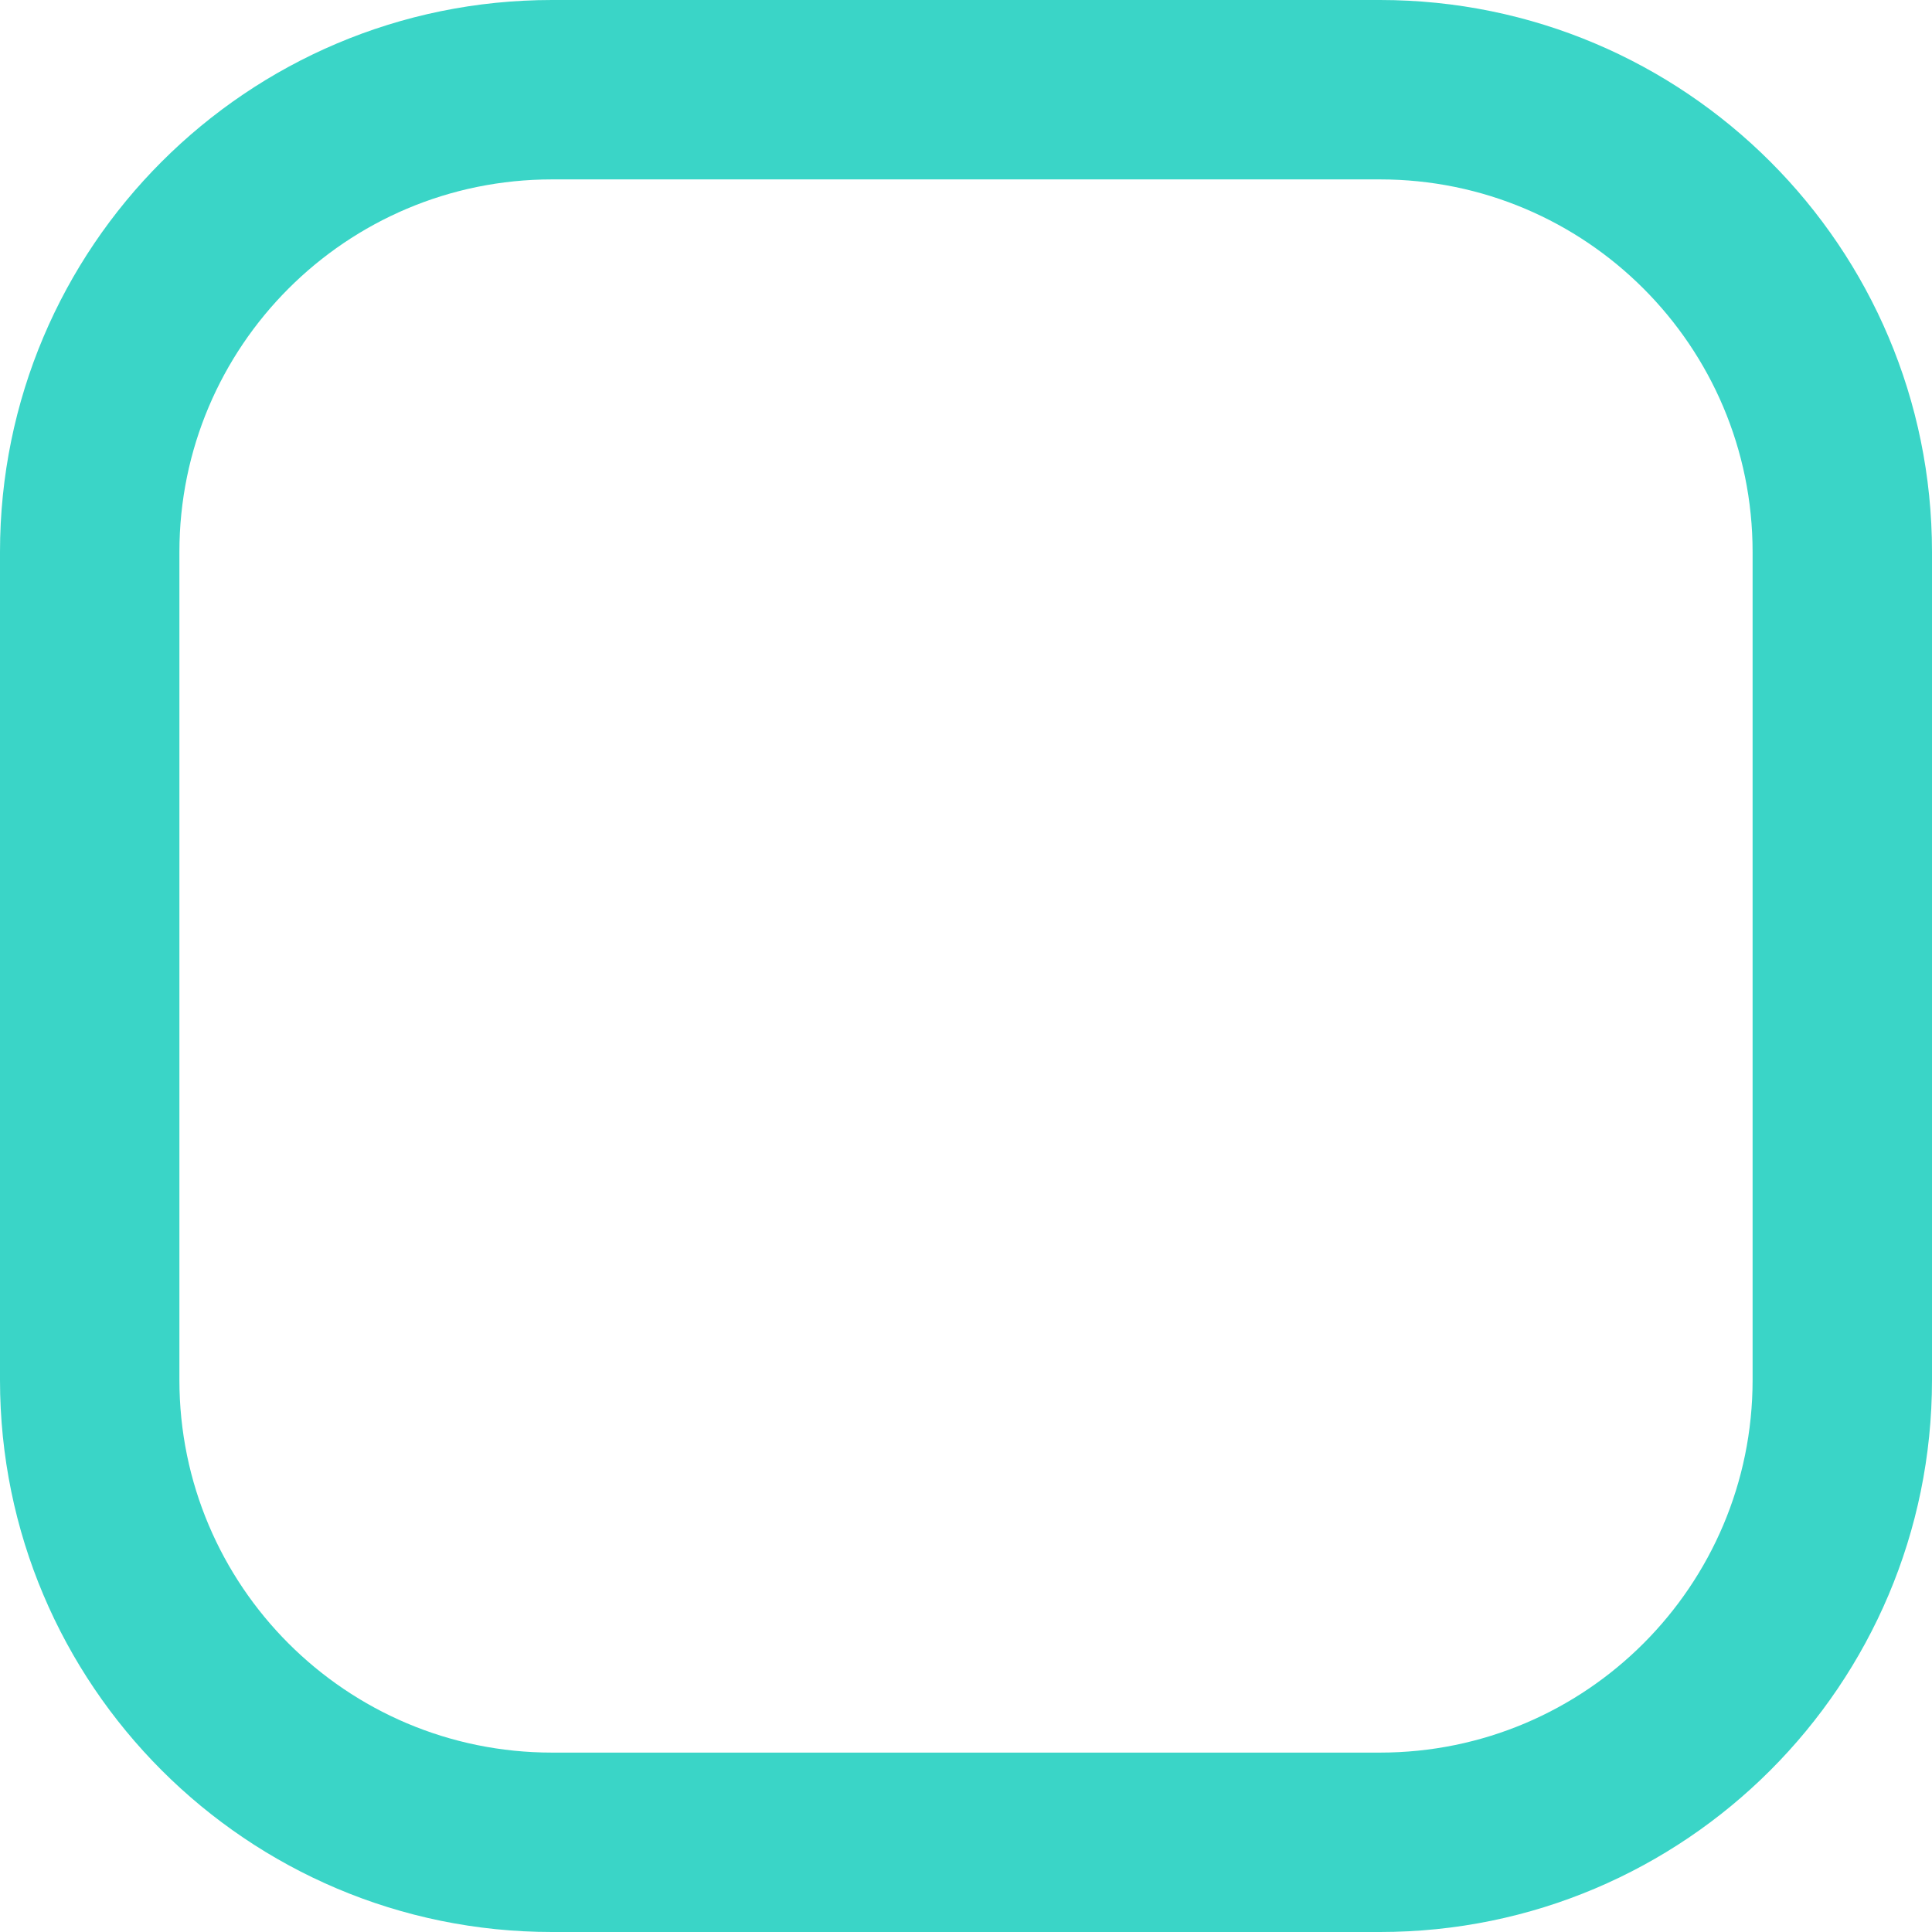
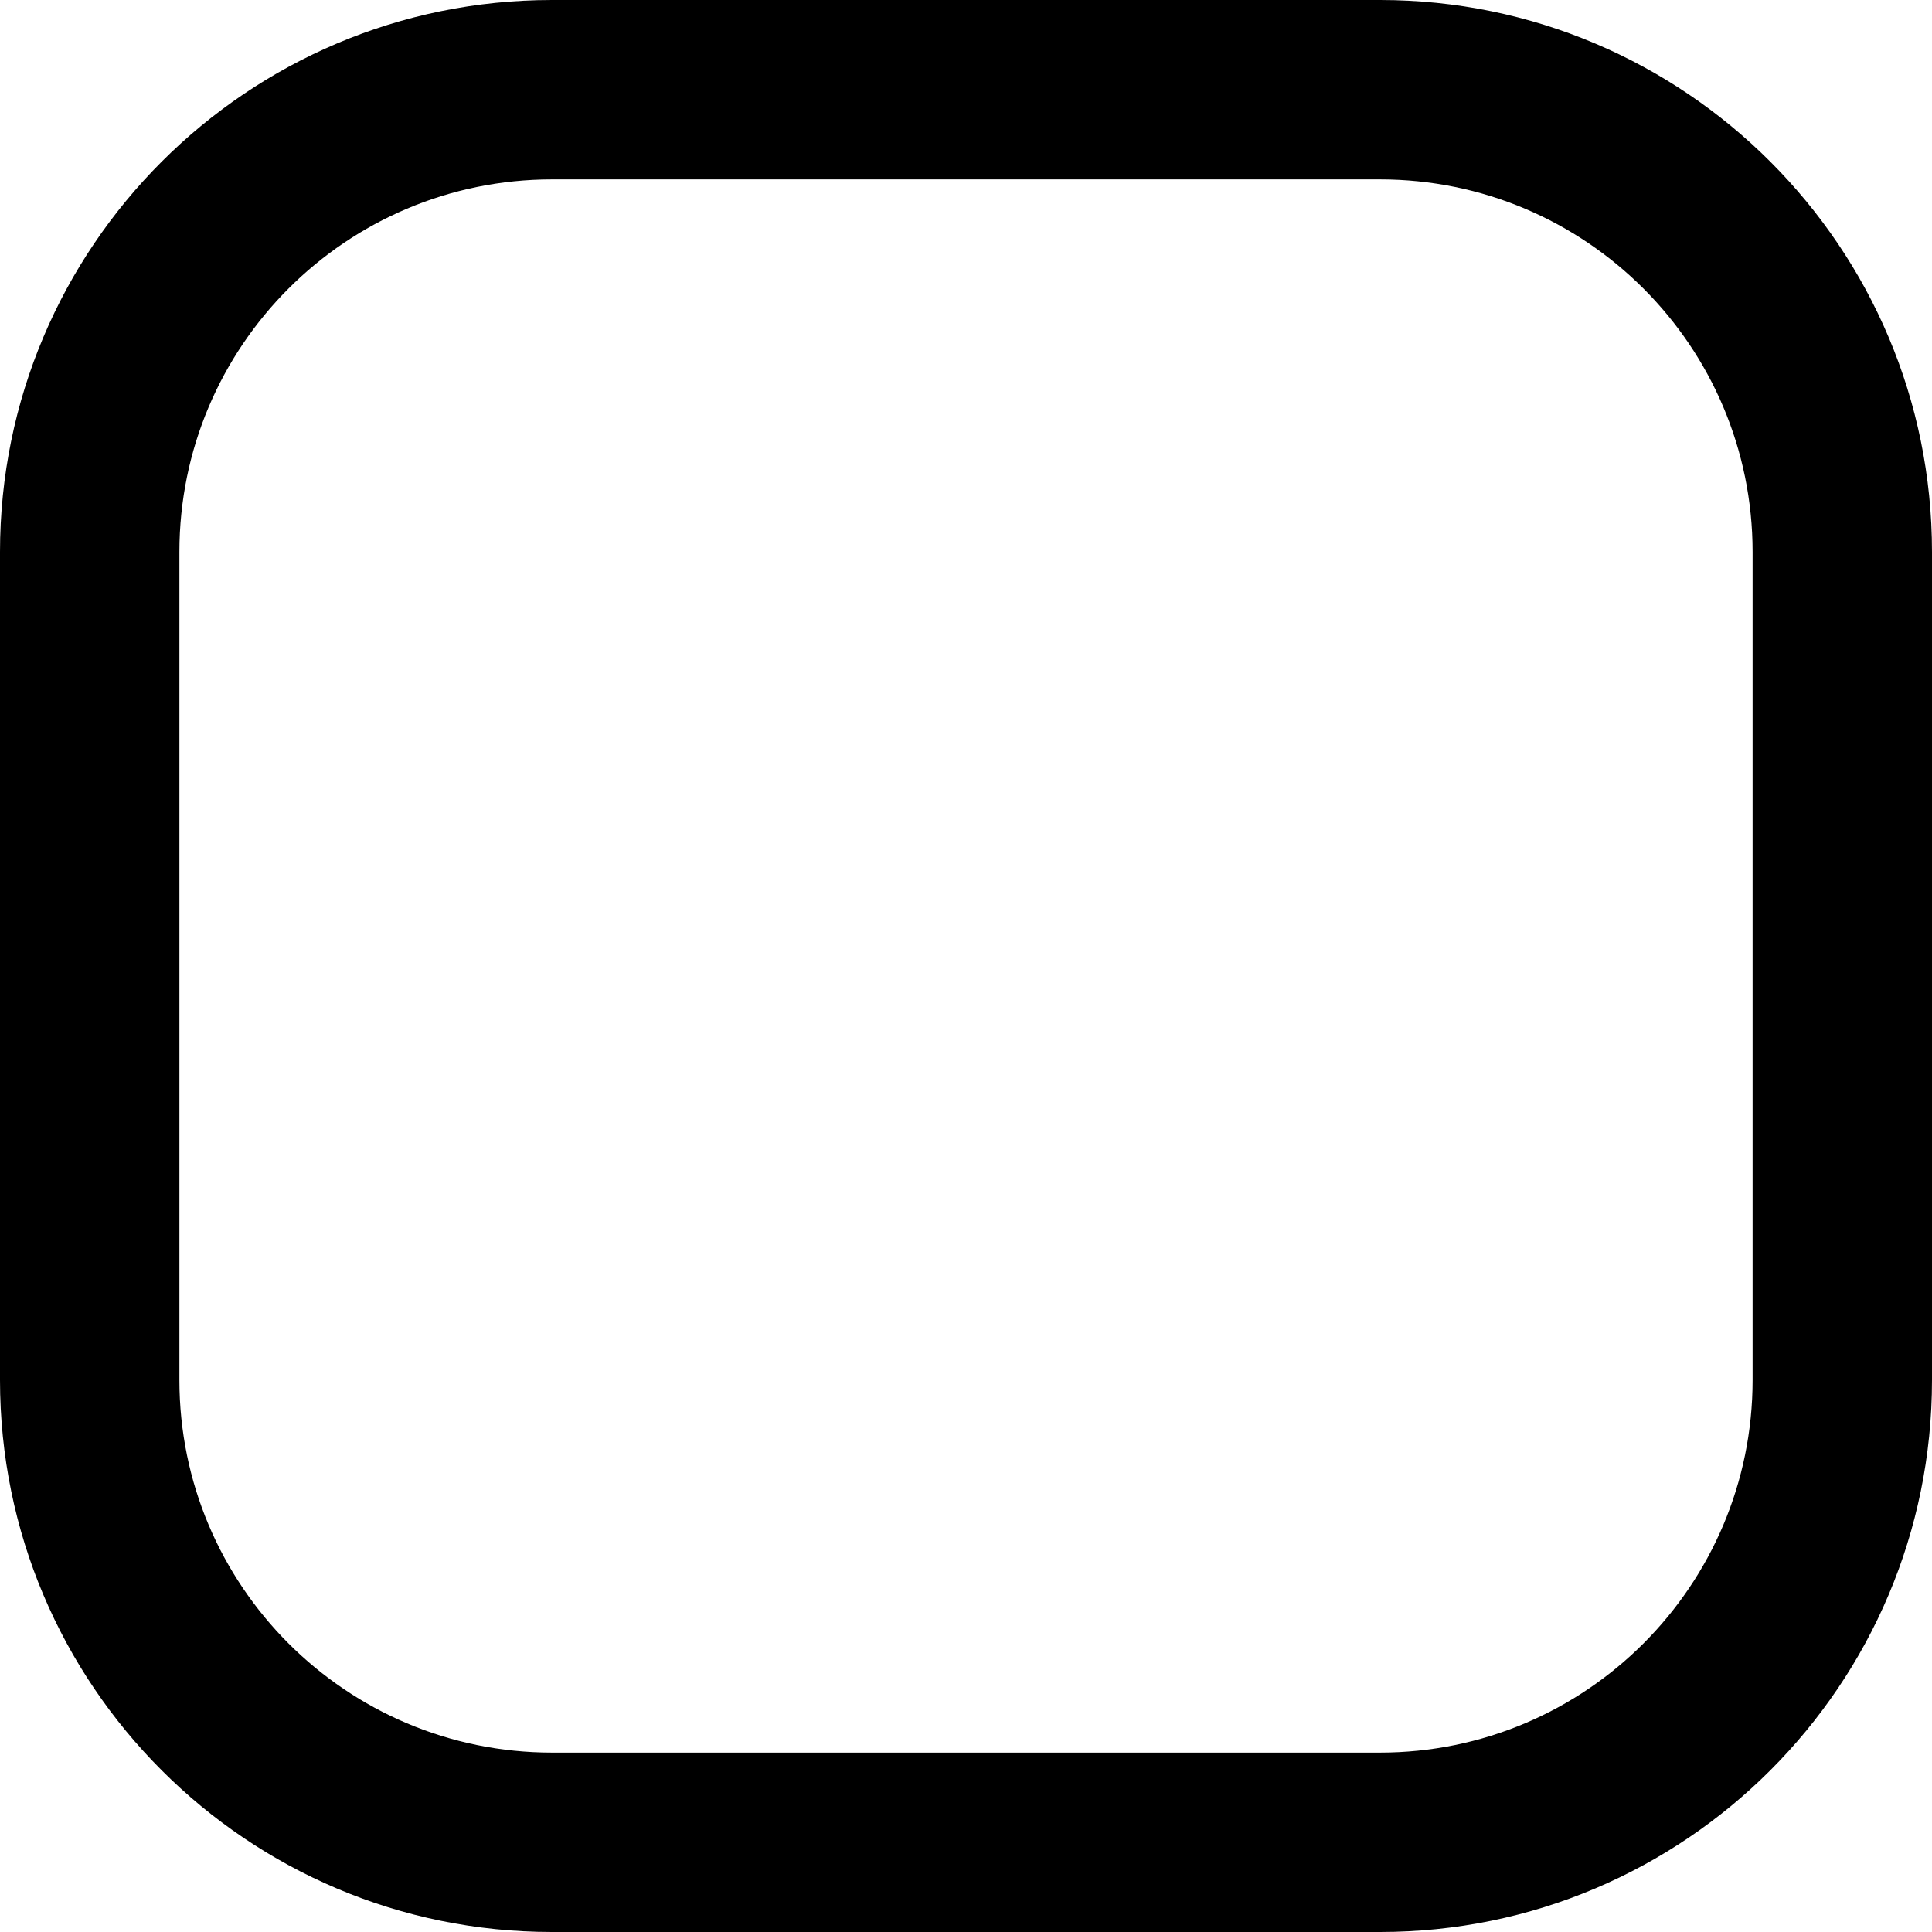
<svg xmlns="http://www.w3.org/2000/svg" width="14" height="14" viewBox="0 0 14 14" fill="none">
-   <path fill-rule="evenodd" clip-rule="evenodd" d="M10 1.3H4C2.509 1.3 1.3 2.509 1.3 4V10C1.3 11.491 2.509 12.7 4 12.7H10C11.491 12.7 12.7 11.491 12.7 10V4C12.7 2.509 11.491 1.3 10 1.3ZM4 0C1.791 0 0 1.791 0 4V10C0 12.209 1.791 14 4 14H10C12.209 14 14 12.209 14 10V4C14 1.791 12.209 0 10 0H4Z" fill="#3AD5C7" />
+   <path fill-rule="evenodd" clip-rule="evenodd" d="M10 1.3H4C2.509 1.3 1.3 2.509 1.3 4V10C1.3 11.491 2.509 12.7 4 12.7H10C11.491 12.7 12.7 11.491 12.7 10V4C12.7 2.509 11.491 1.3 10 1.3ZM4 0C1.791 0 0 1.791 0 4V10C0 12.209 1.791 14 4 14H10C12.209 14 14 12.209 14 10V4C14 1.791 12.209 0 10 0H4Z" fill="currentColor" />
</svg>
